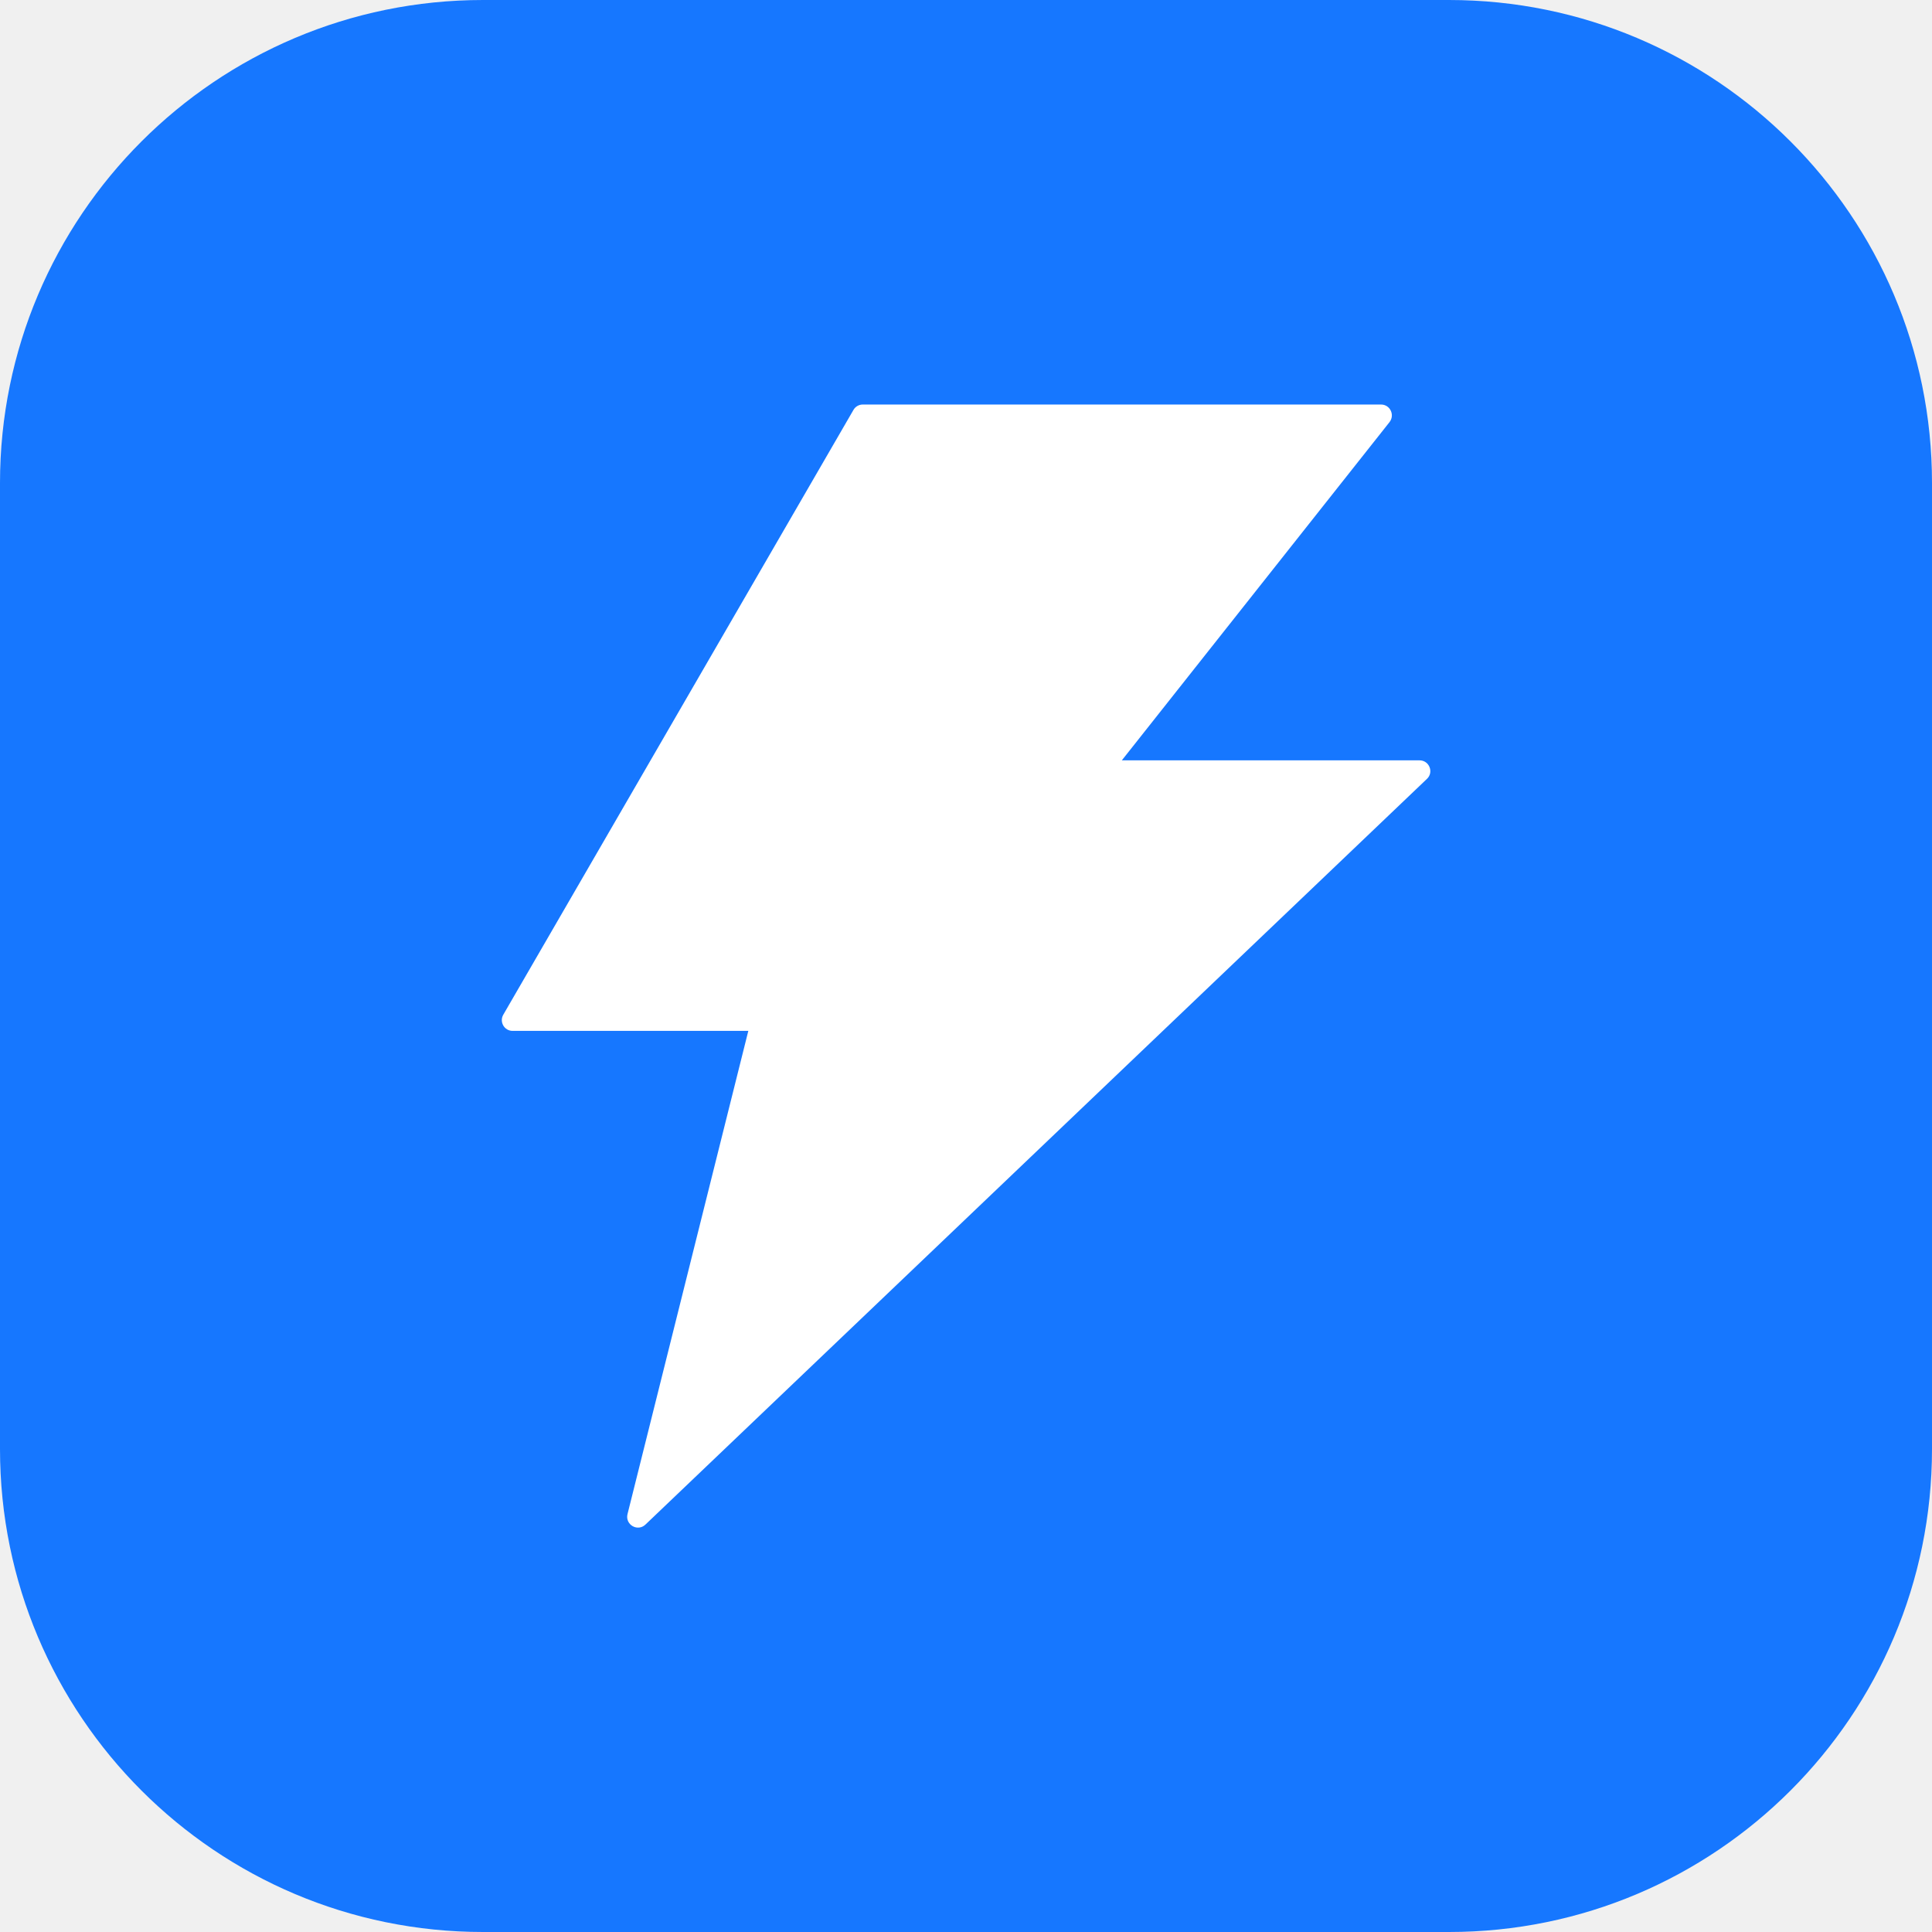
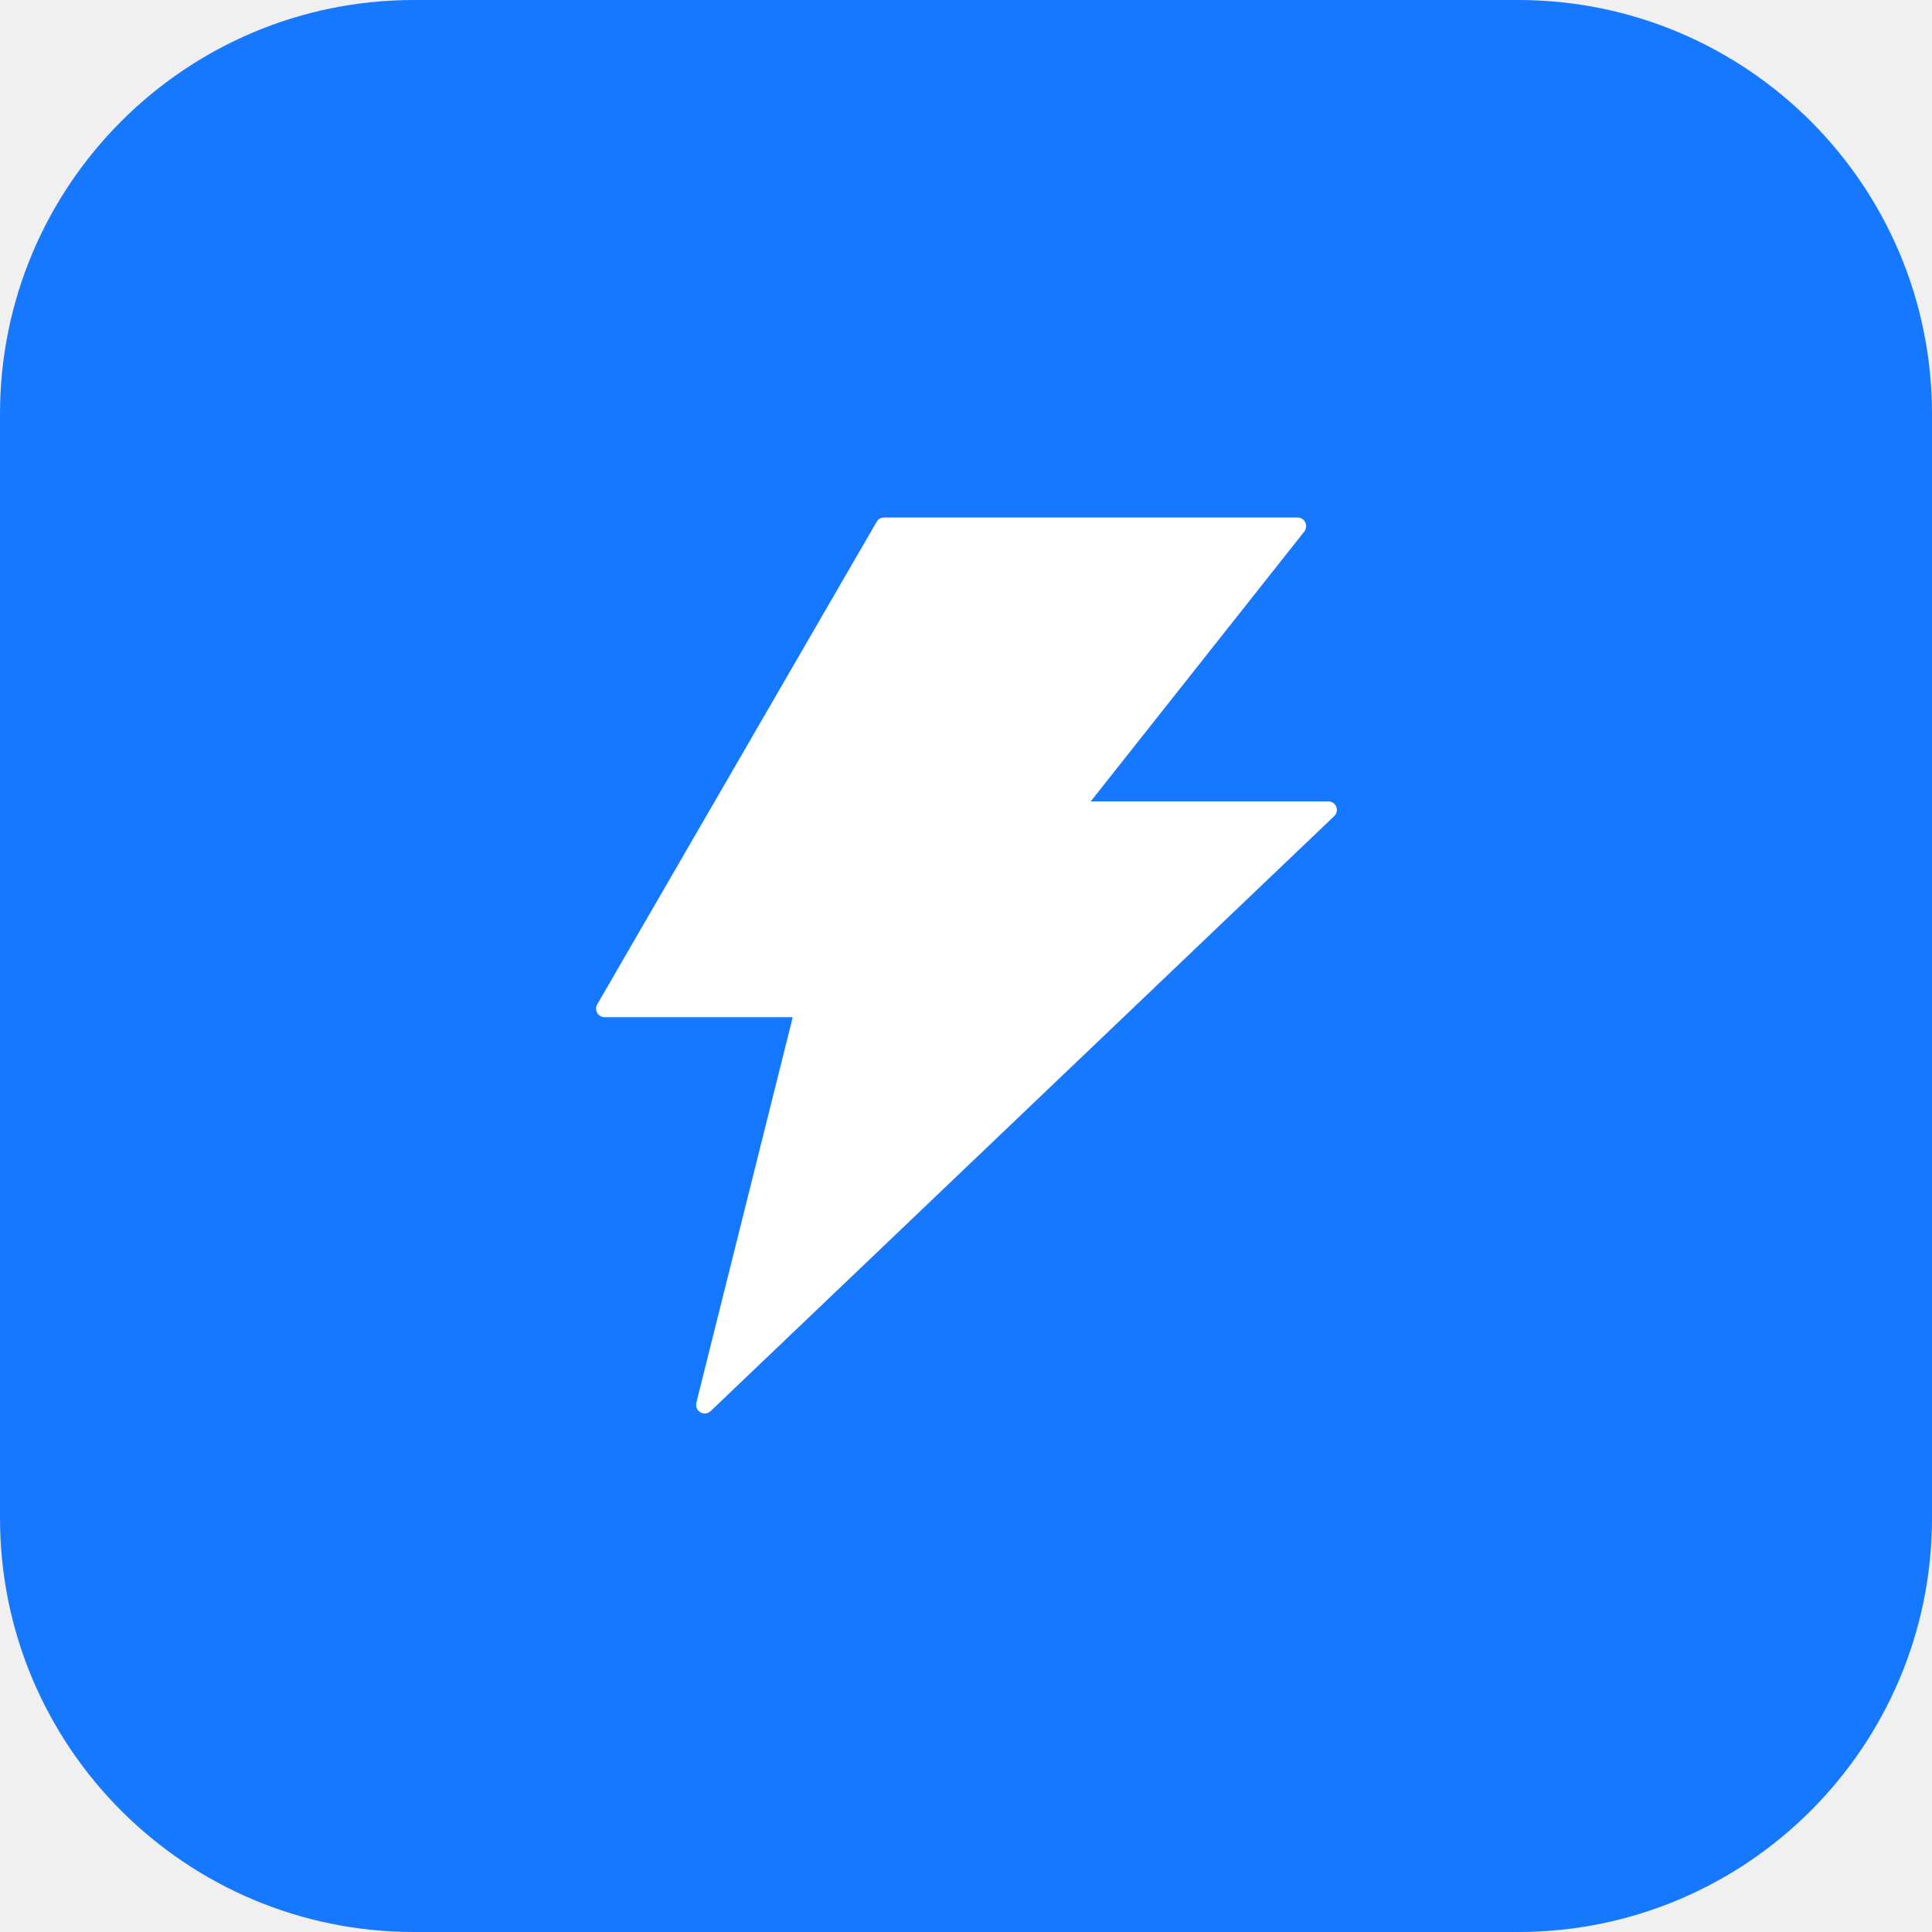
- <svg xmlns="http://www.w3.org/2000/svg" width="16" height="16" viewBox="0 0 56 56">
-   <rect width="56" height="56" rx="14" fill="#1677ff" />
-   <path transform="translate(7.92993 7.9651) scale(0.03917)" fill="#ffffff" d="M848 359.3H627.7L825.8 109c4.1-5.3.4-13-6.3-13H436c-2.8 0-5.5 1.5-6.9 4L170 547.5c-3.1 5.3.7 12 6.9 12h174.4l-89.4 357.6c-1.9 7.8 7.5 13.3 13.3 7.7L853.5 373c5.2-4.9 1.7-13.7-5.5-13.7z" />
+ <svg xmlns="http://www.w3.org/2000/svg" width="96" height="96" viewBox="0 0 56 56">
+   <rect width="56" height="56" rx="12" fill="#1677ff" />
+   <path transform="translate(12 12) scale(0.03125)" fill="#ffffff" d="M848 359.3H627.7L825.8 109c4.1-5.3.4-13-6.3-13H436c-2.8 0-5.5 1.5-6.9 4L170 547.5c-3.1 5.3.7 12 6.9 12h174.4l-89.4 357.6c-1.9 7.8 7.5 13.3 13.3 7.7L853.5 373c5.2-4.9 1.7-13.7-5.5-13.7z" />
</svg>
